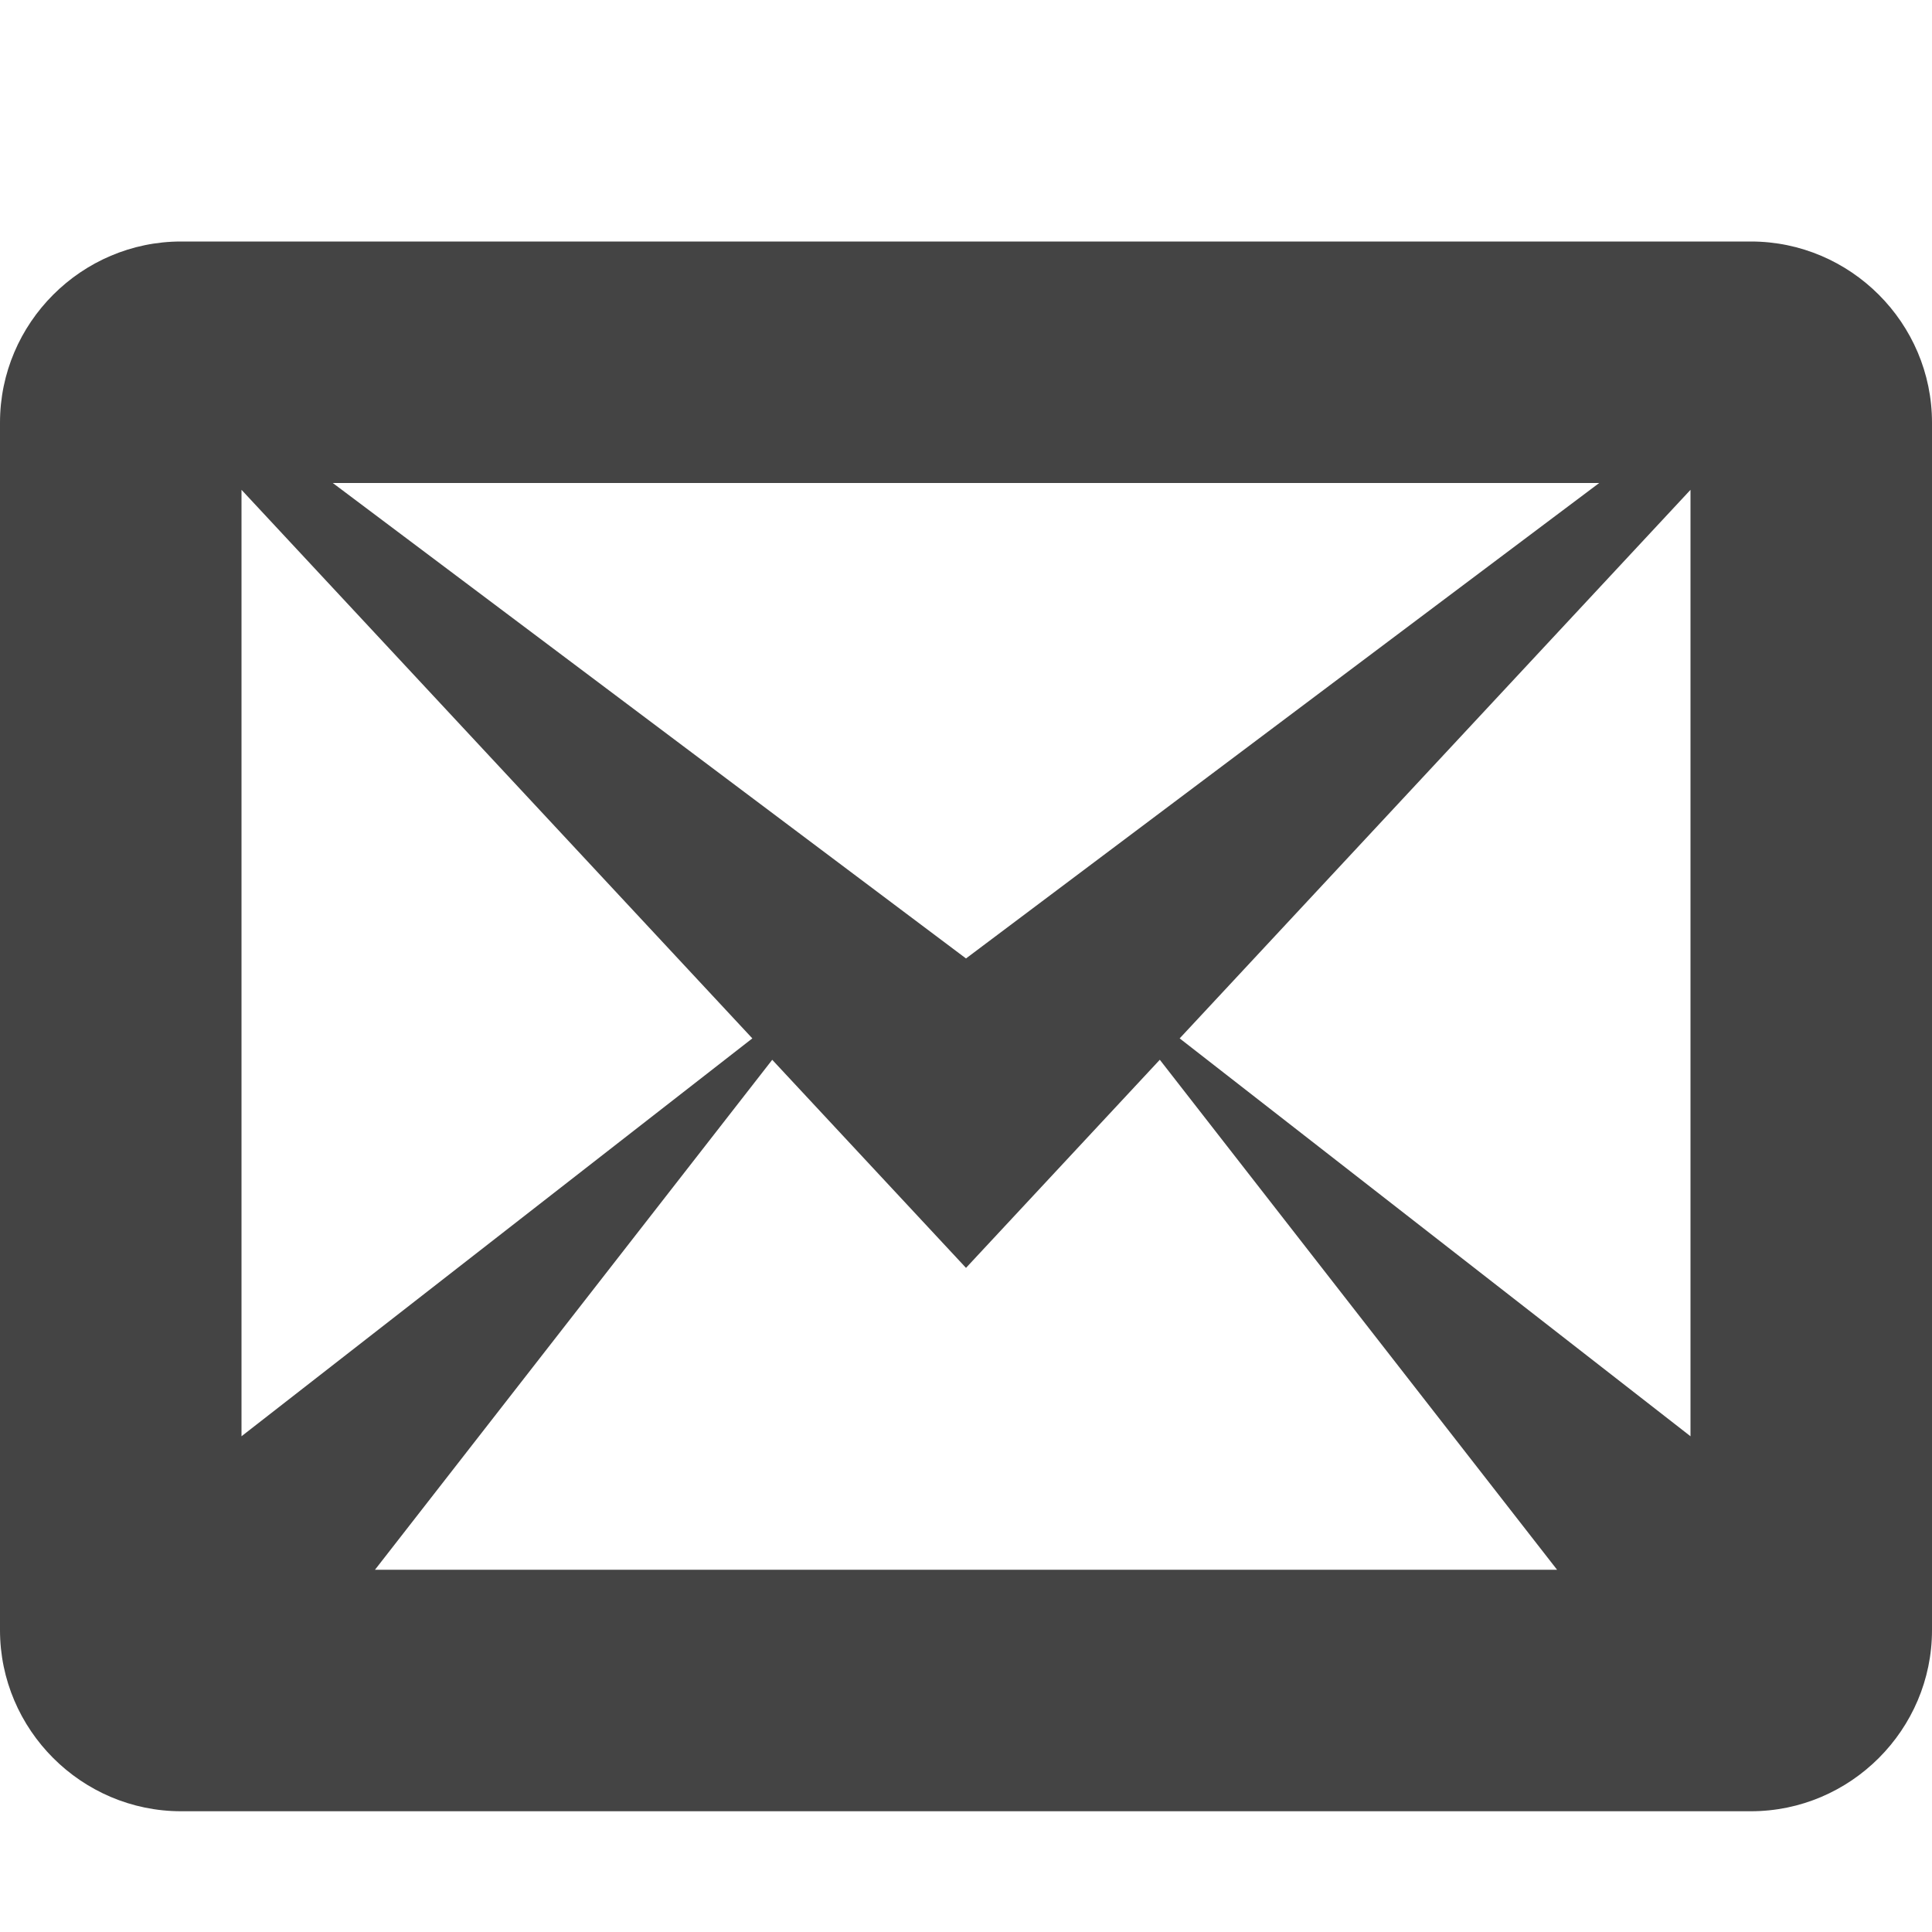
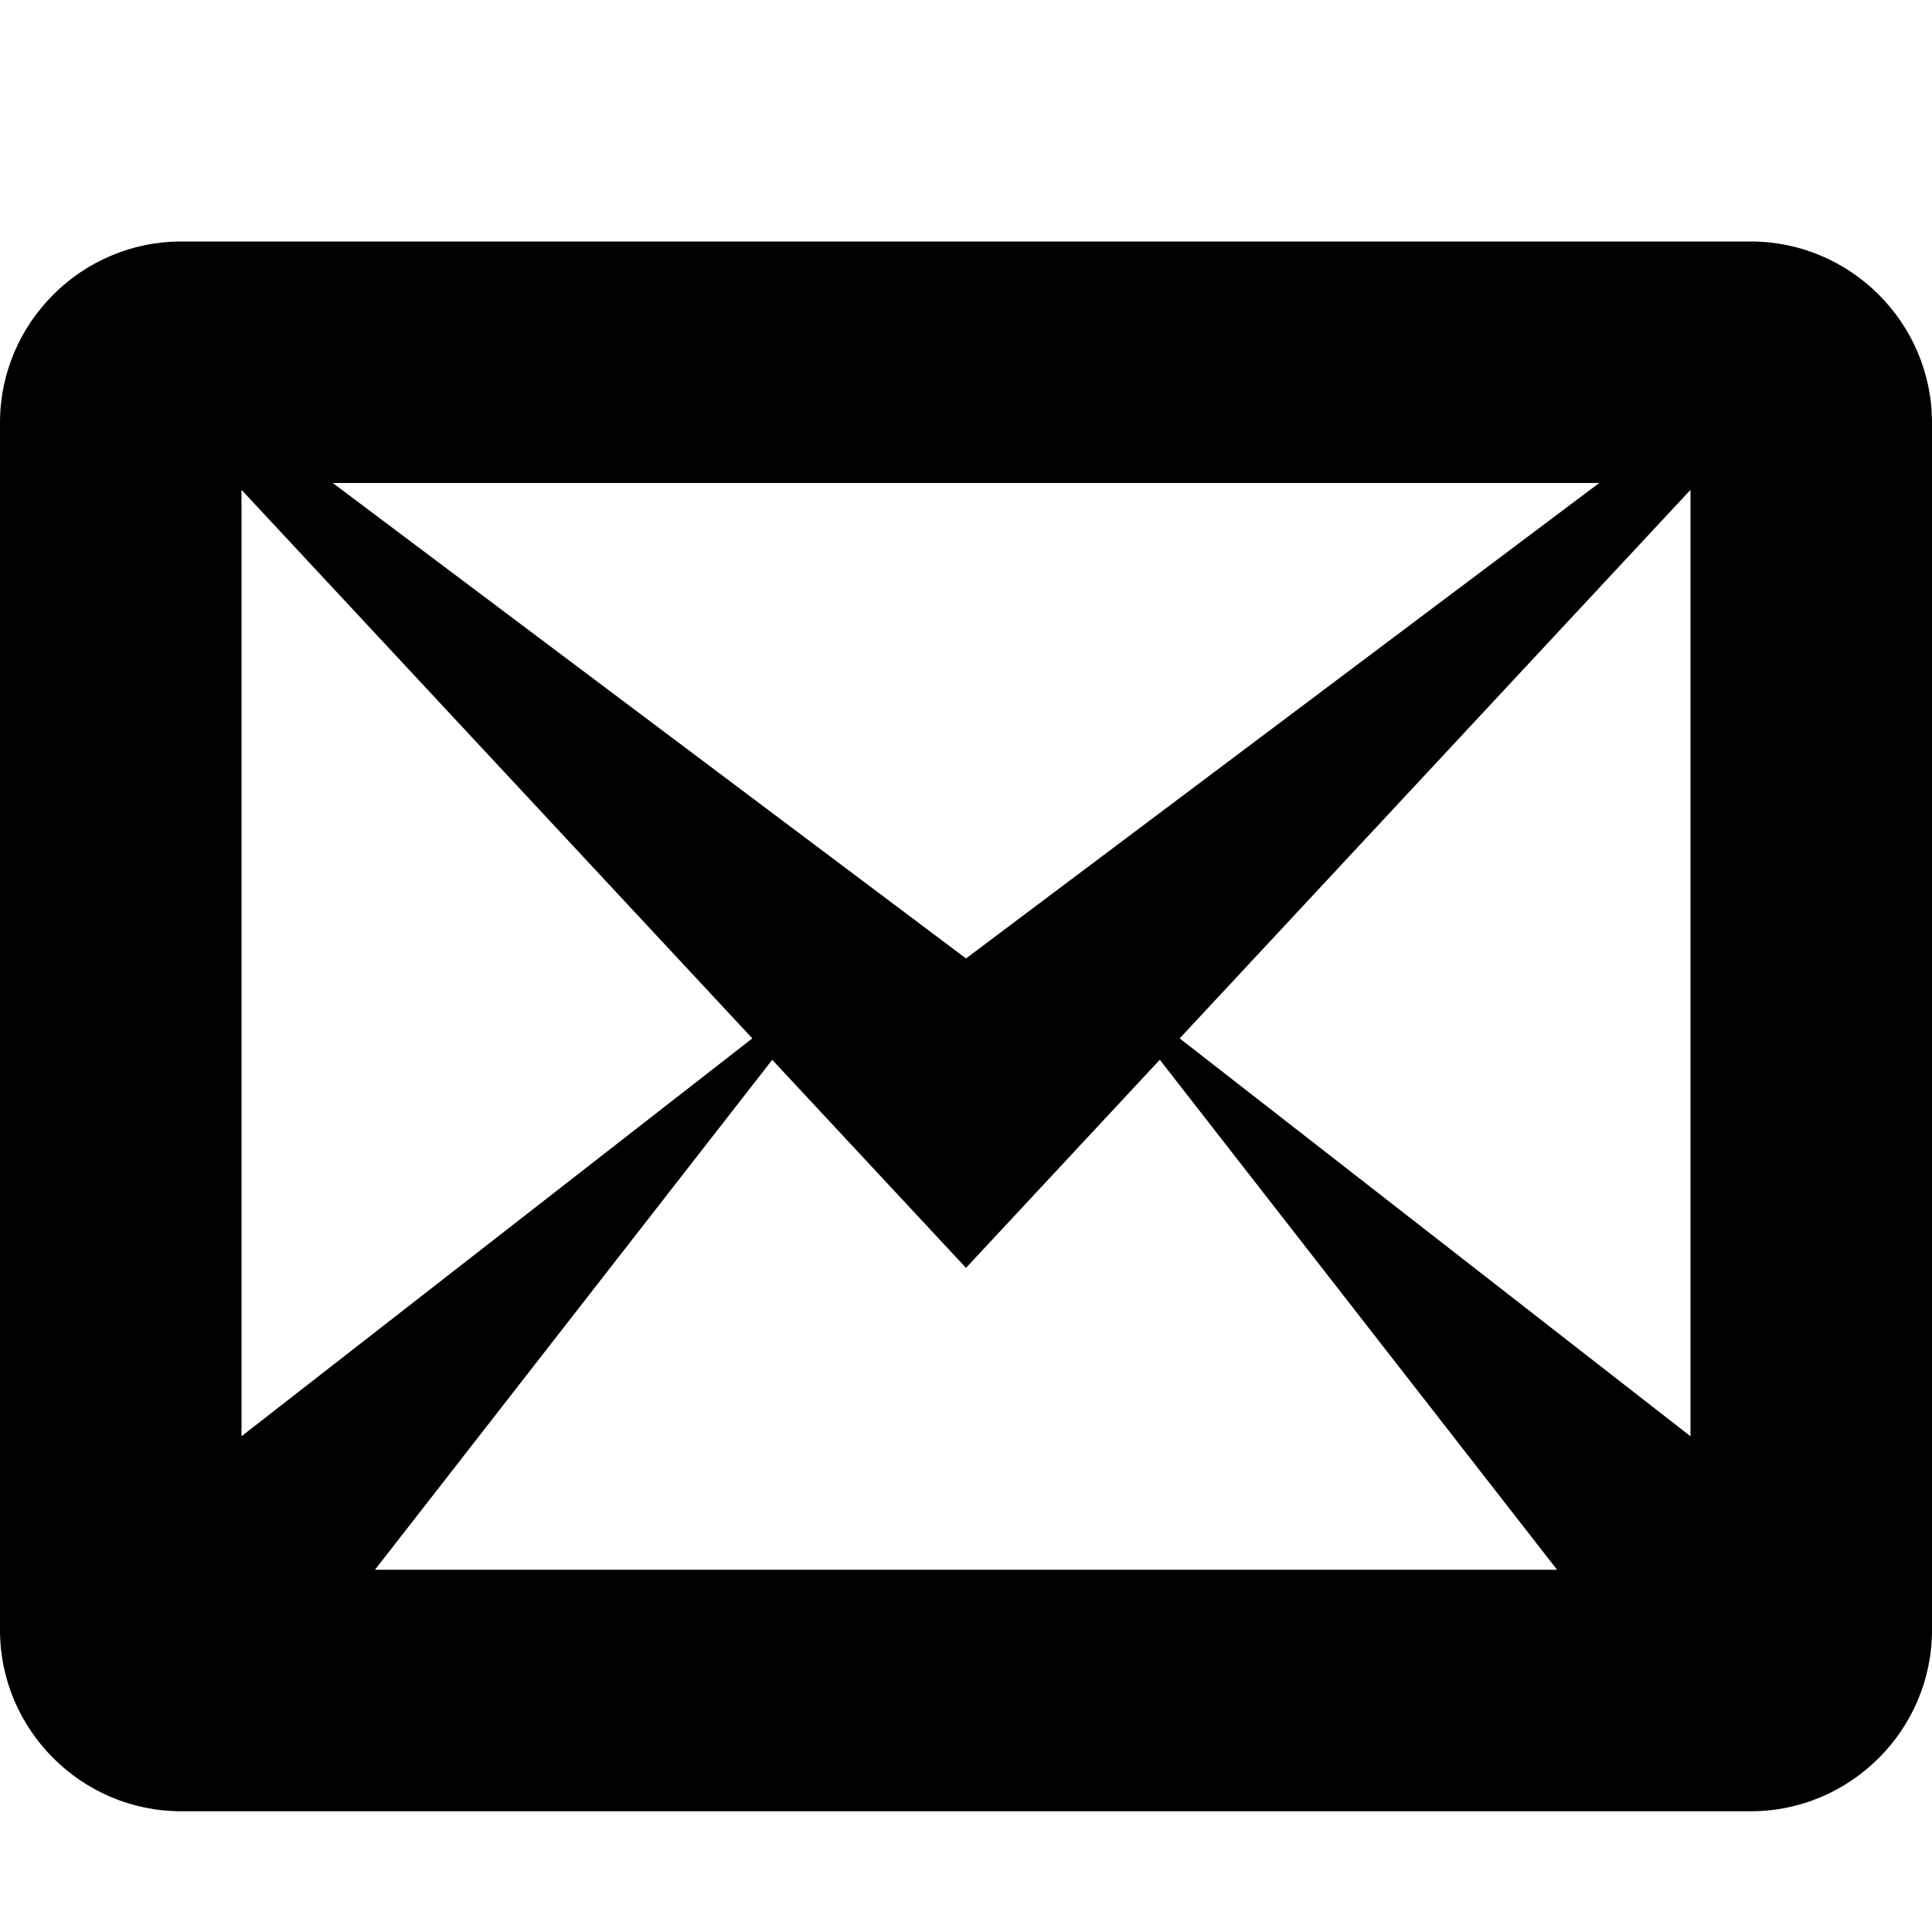
<svg xmlns="http://www.w3.org/2000/svg" version="1.1" width="32" height="32" viewBox="0 0 32 32">
-   <path fill="#444444" d="M29 4h-26c-1.65 0-3 1.35-3 3v20c0 1.65 1.35 3 3 3h26c1.65 0 3-1.35 3-3v-20c0-1.65-1.35-3-3-3zM12.461 17.199l-8.461 6.59v-15.676l8.461 9.086zM5.512 8h20.976l-10.488 7.875-10.488-7.875zM12.79 17.553l3.21 3.447 3.21-3.447 6.58 8.447h-19.579l6.58-8.447zM19.539 17.199l8.461-9.086v15.676l-8.461-6.59z" />
+   <path d="M29 4h-26c-1.65 0-3 1.35-3 3v20c0 1.65 1.35 3 3 3h26c1.65 0 3-1.35 3-3v-20c0-1.65-1.35-3-3-3zM12.461 17.199l-8.461 6.59v-15.676l8.461 9.086zM5.512 8h20.976l-10.488 7.875-10.488-7.875zM12.79 17.553l3.21 3.447 3.21-3.447 6.58 8.447h-19.579l6.58-8.447zM19.539 17.199l8.461-9.086v15.676l-8.461-6.59z" />
</svg>
